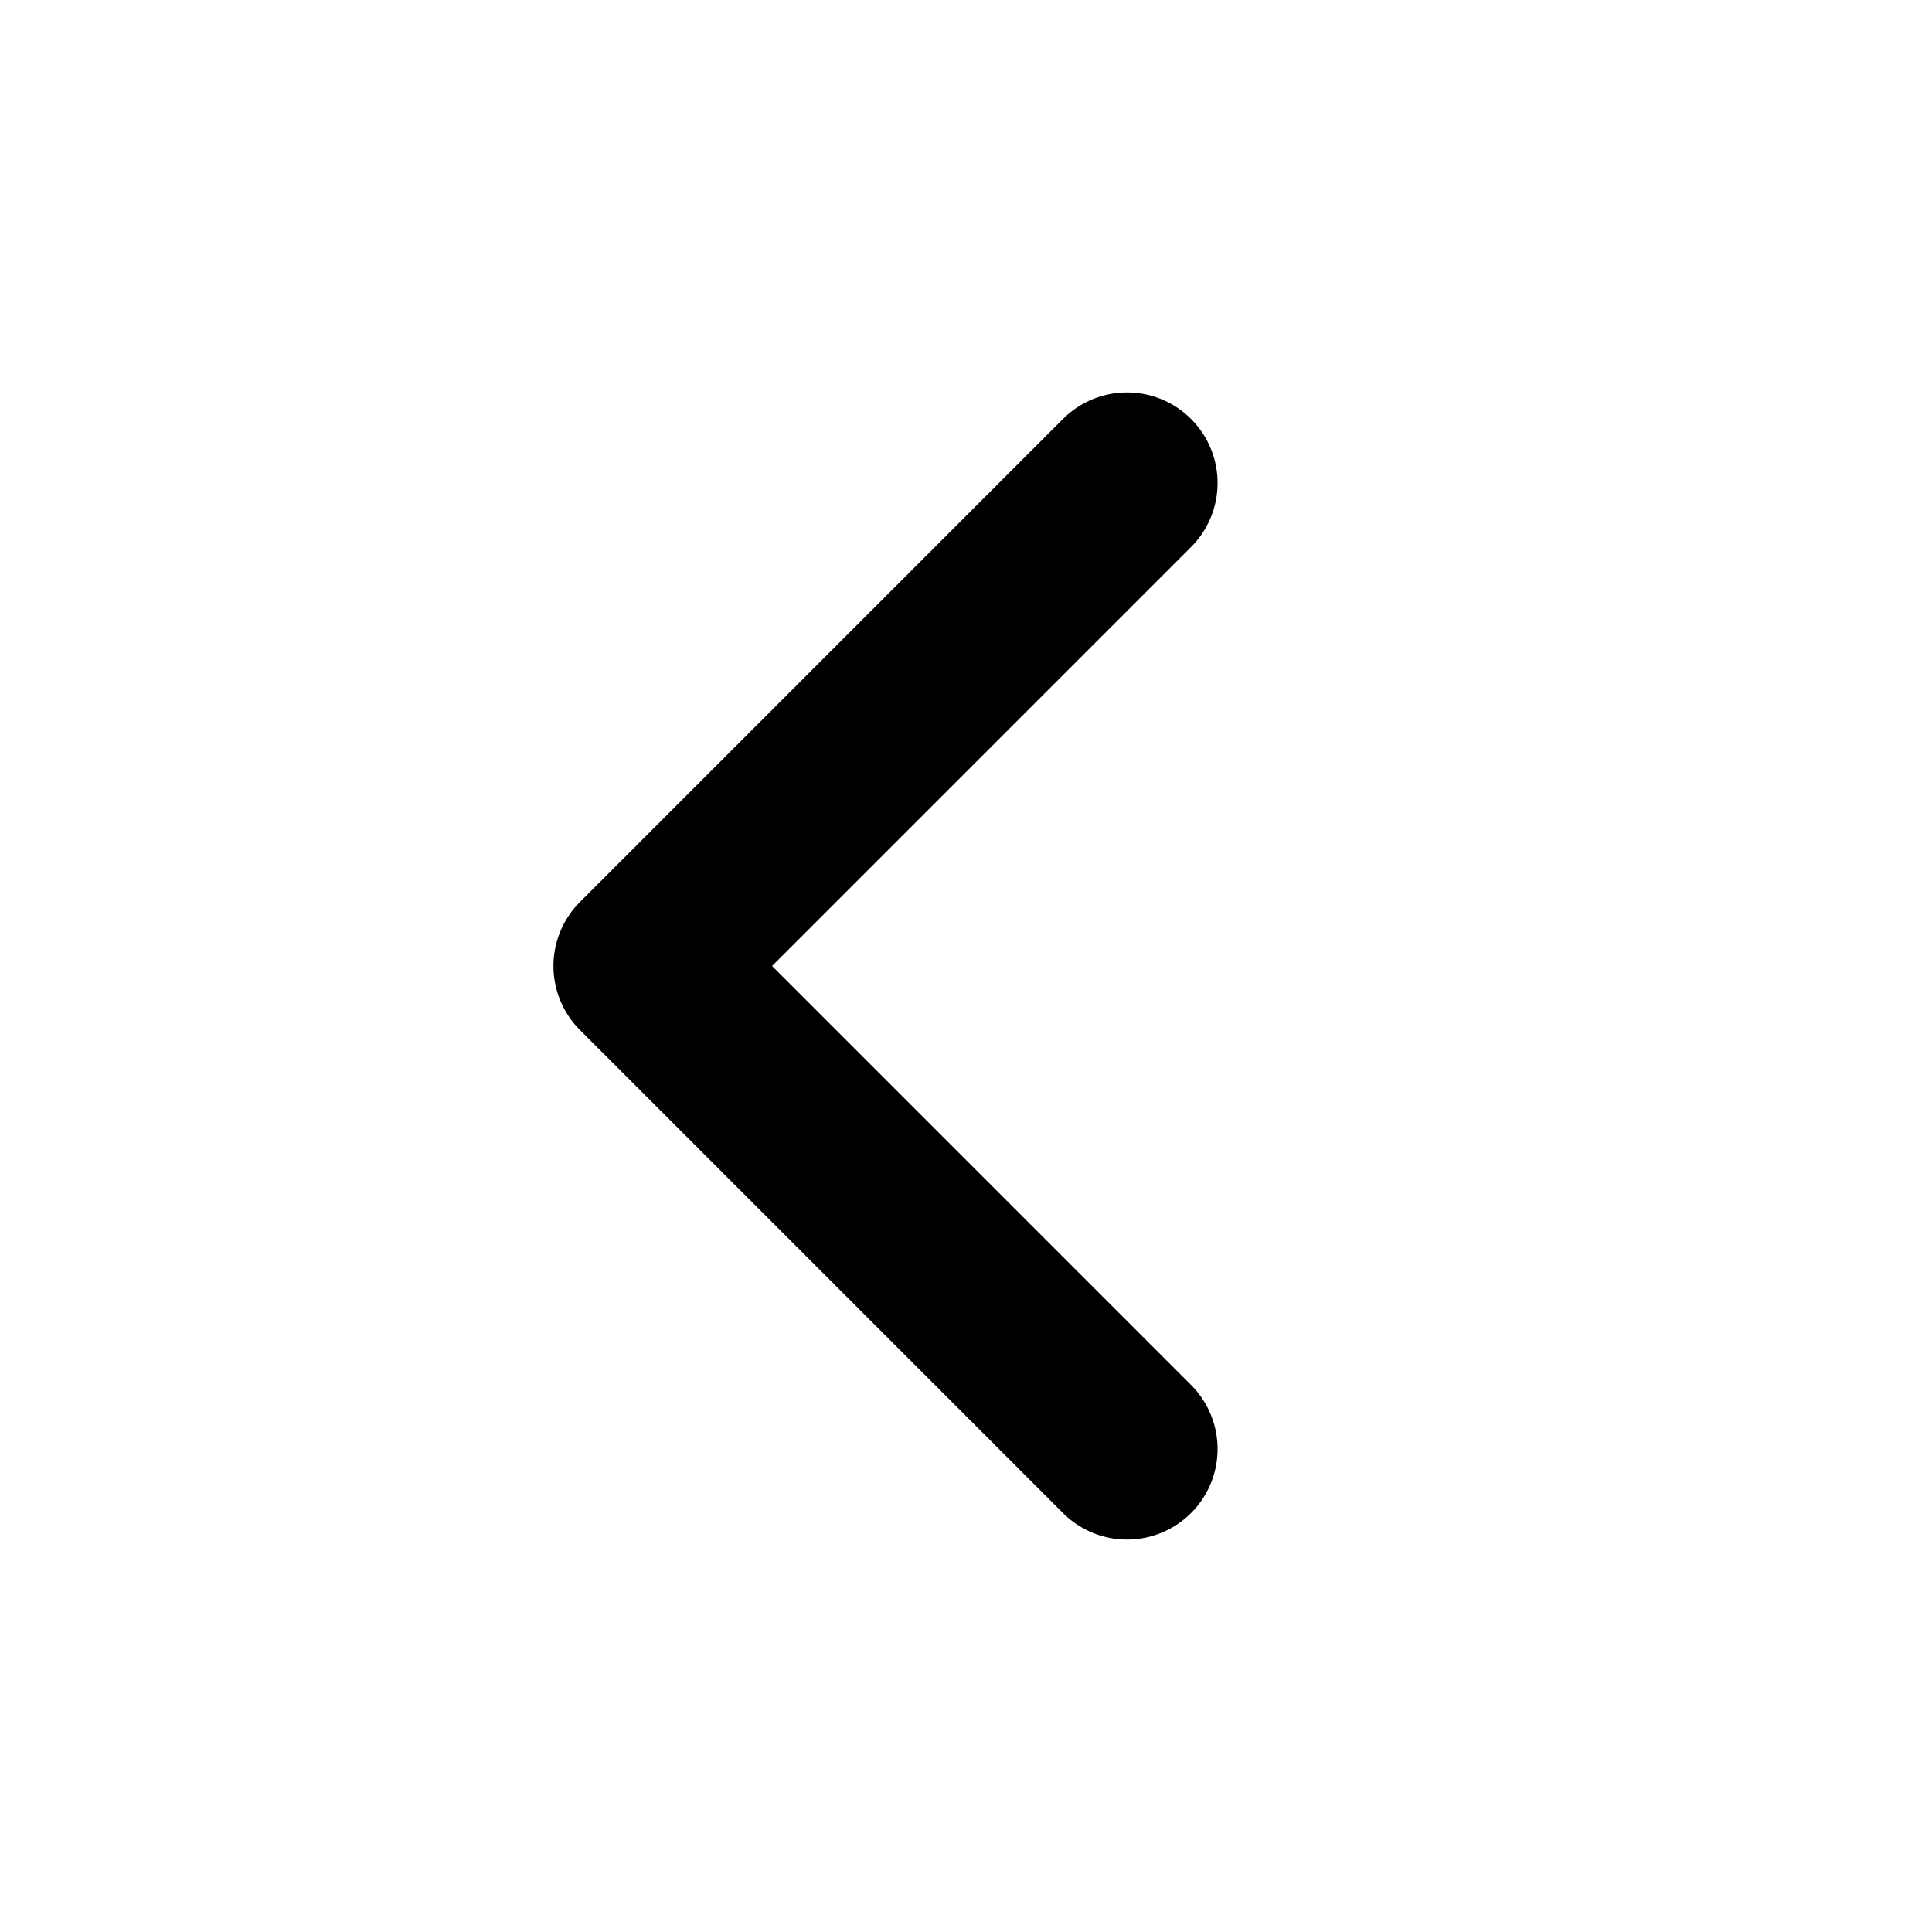
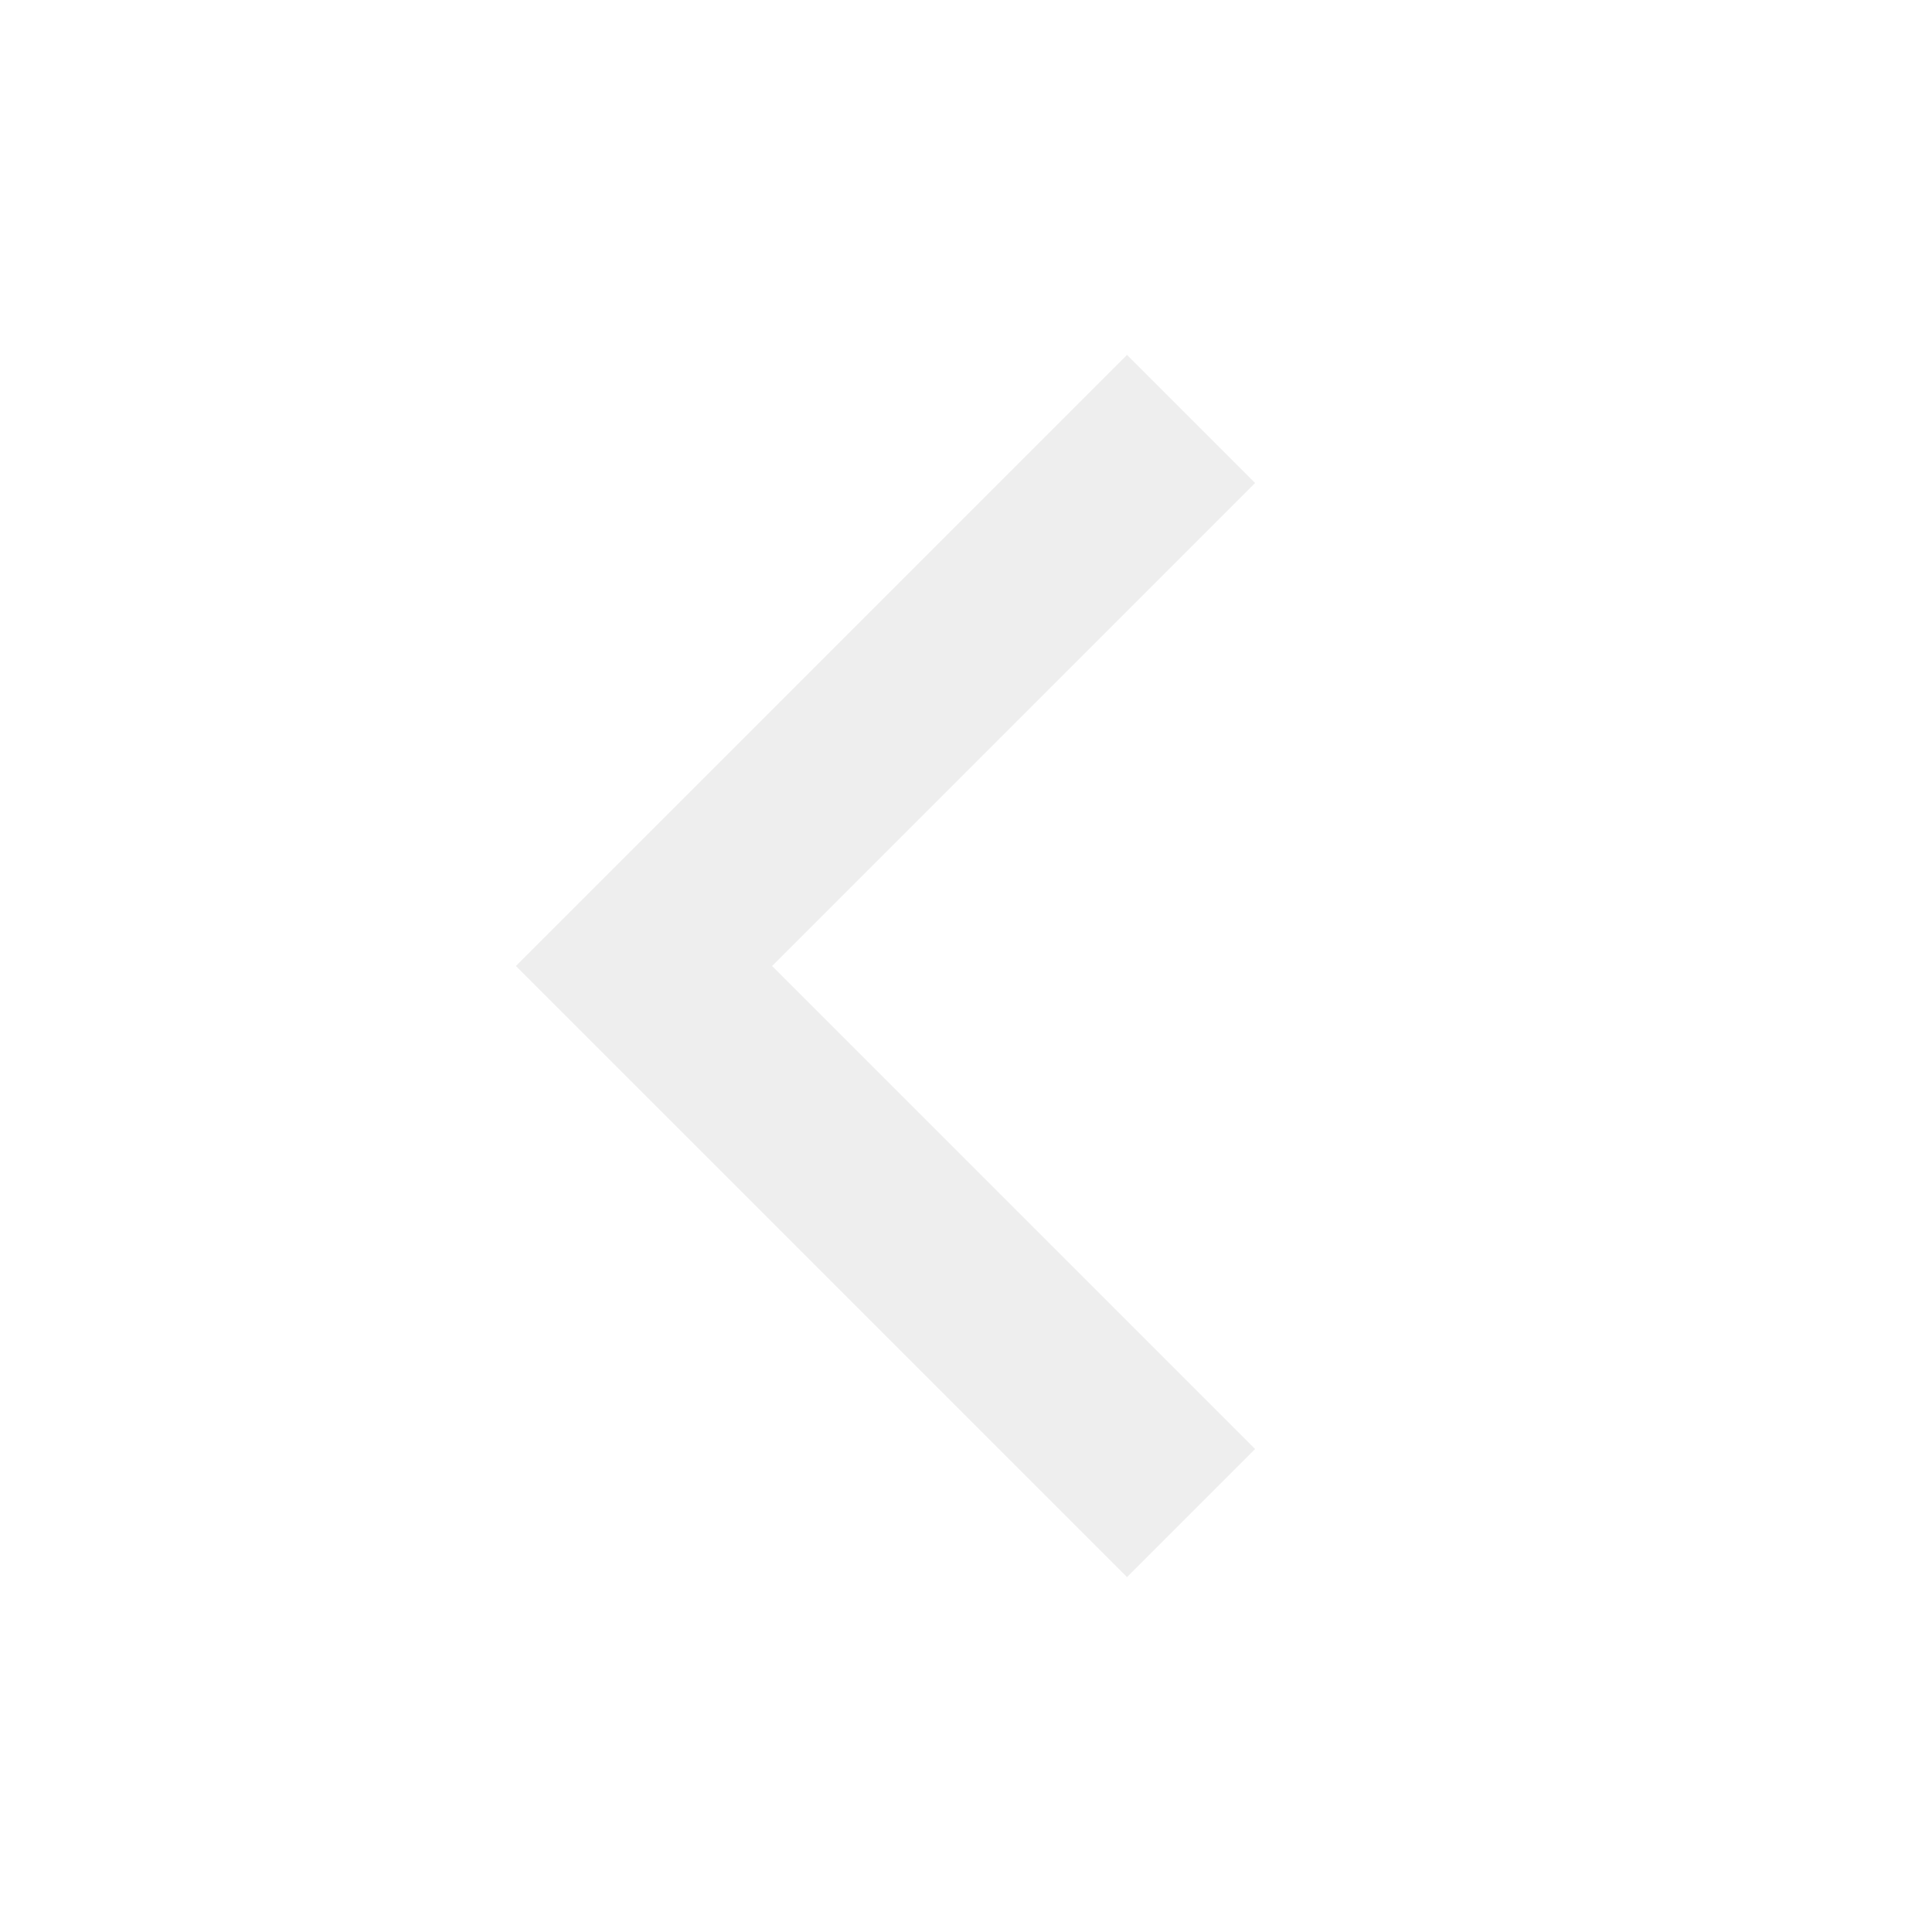
- <svg xmlns="http://www.w3.org/2000/svg" role="img" width="32px" height="32px" viewBox="0 0 24 24" aria-labelledby="chevronLeftIconTitle" stroke="#000000" stroke-width="2.25" stroke-linecap="round" stroke-linejoin="round" fill="none" color="#000000">
+ <svg xmlns="http://www.w3.org/2000/svg" role="img" width="32px" height="32px" viewBox="0 0 24 24" aria-labelledby="chevronLeftIconTitle" stroke="#eeeeee" stroke-width="2.25" stroke-linecap="square" stroke-linejoin="miter" fill="none" color="#eeeeee">
  <polyline points="14 18 8 12 14 6 14 6" />
</svg>
